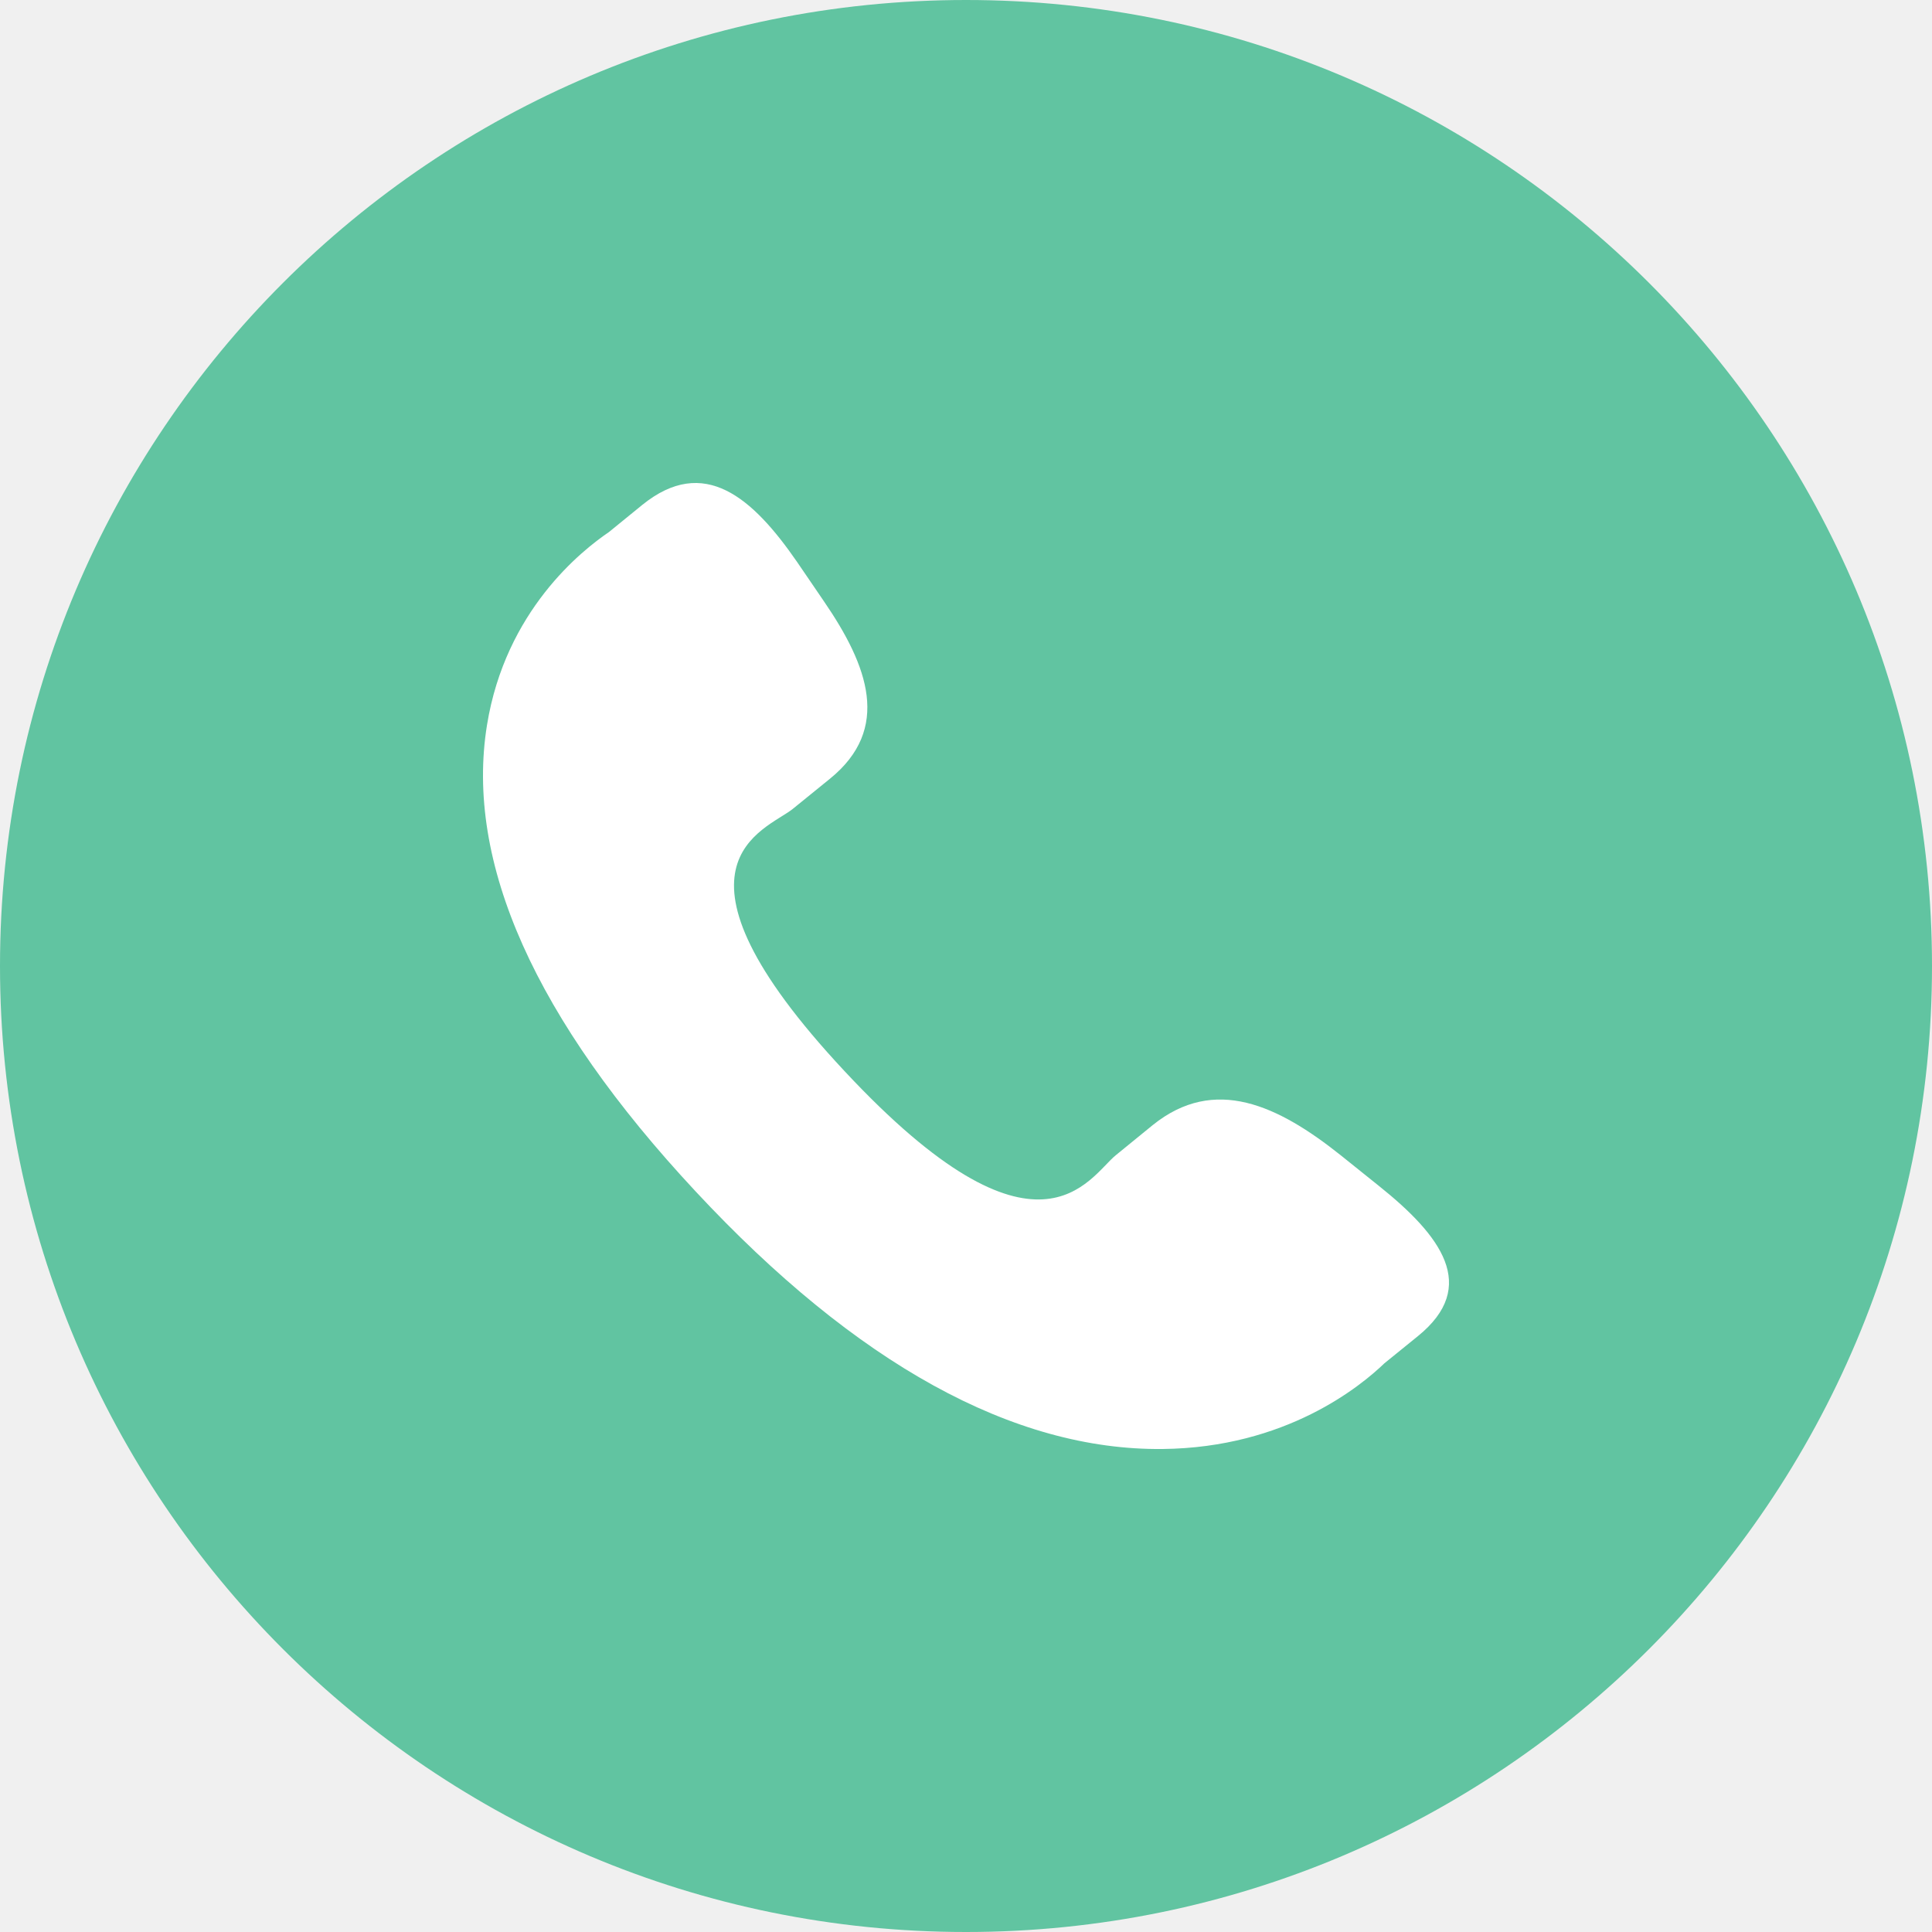
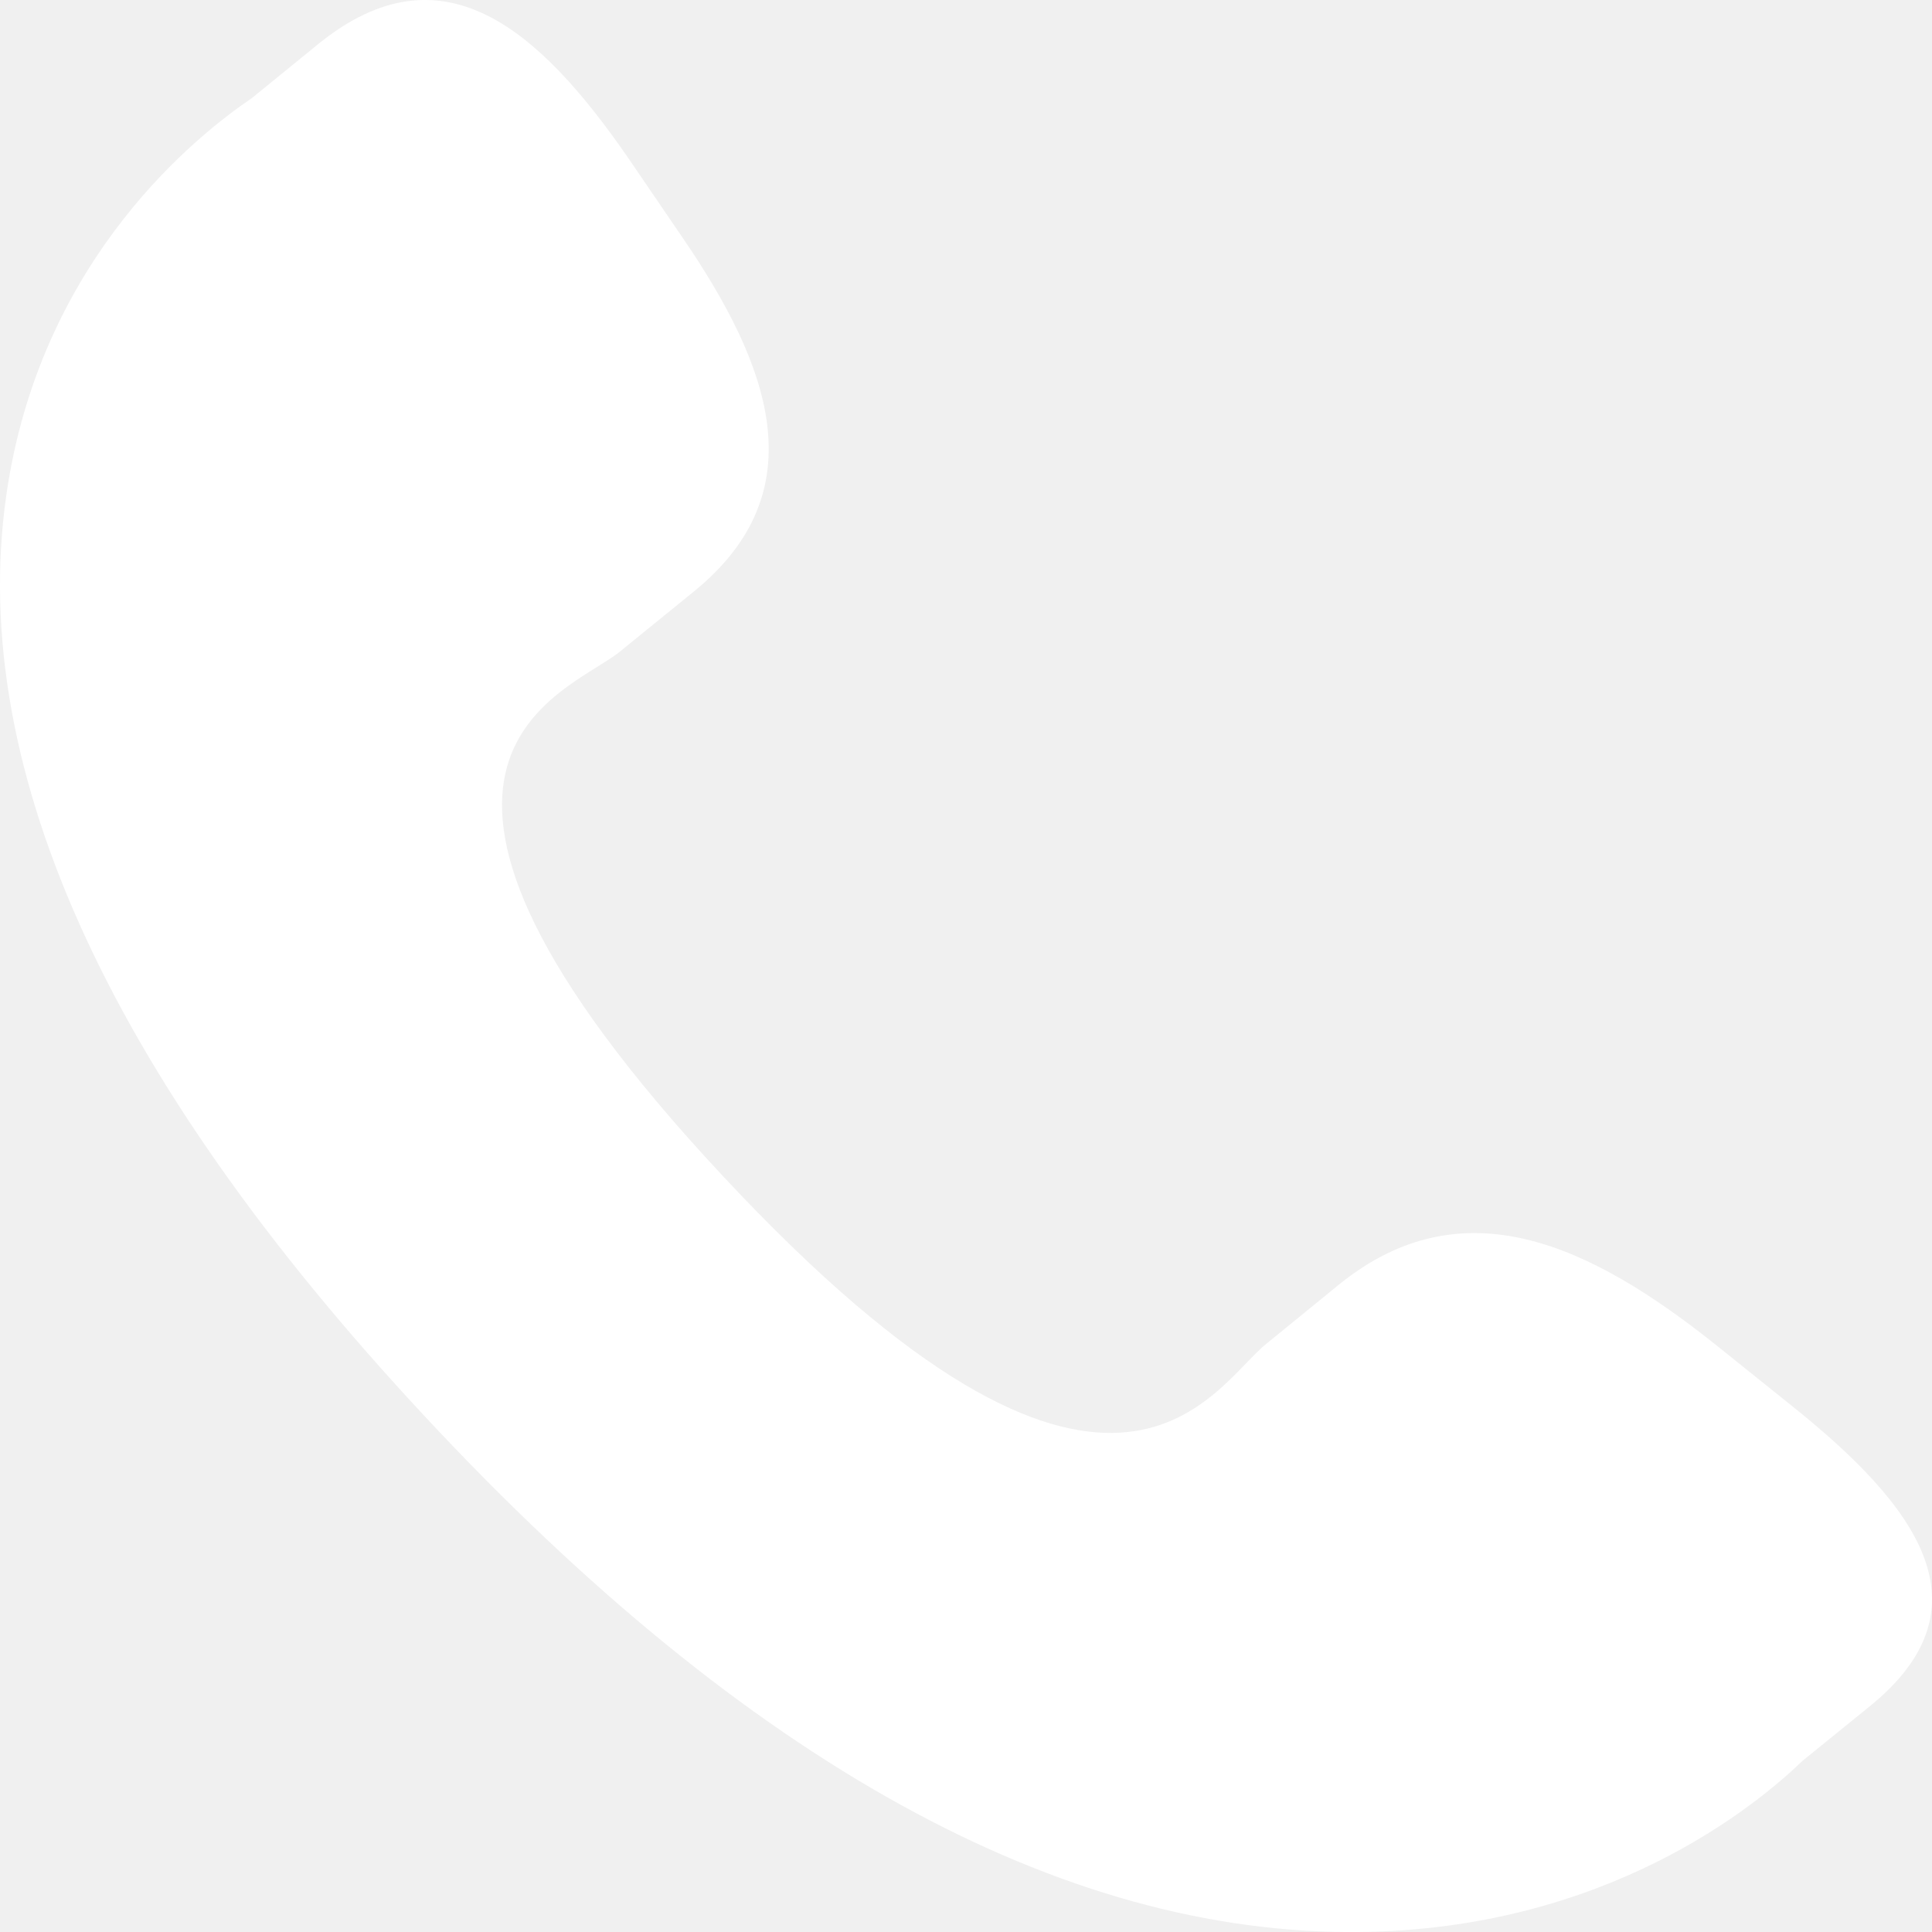
- <svg xmlns="http://www.w3.org/2000/svg" width="40" height="40" viewBox="0 0 40 40" fill="none">
-   <circle cx="20" cy="20" r="20" fill="#61C4A1" />
-   <path d="M27.76 23.92C26.464 22.887 25.148 22.261 23.867 23.293L23.103 23.916C22.544 24.369 21.503 26.484 17.482 22.173C13.461 17.867 15.854 17.196 16.414 16.747L17.183 16.123C18.457 15.089 17.976 13.787 17.057 12.447L16.503 11.635C15.58 10.298 14.575 9.42 13.298 10.453L12.608 11.015C12.044 11.398 10.466 12.644 10.083 15.01C9.623 17.85 11.076 21.101 14.404 24.669C17.729 28.238 20.984 30.031 24.068 30C26.63 29.974 28.178 28.692 28.662 28.226L29.355 27.664C30.628 26.632 29.837 25.581 28.54 24.546L27.76 23.92Z" fill="white" />
+ <svg xmlns="http://www.w3.org/2000/svg" width="20" height="20" viewBox="0 0 20 20" fill="none">
+   <path d="M17.76 13.92C16.464 12.887 15.148 12.261 13.867 13.293L13.103 13.916C12.543 14.369 11.503 16.484 7.482 12.173C3.461 7.867 5.854 7.196 6.414 6.748L7.183 6.123C8.457 5.089 7.976 3.787 7.057 2.447L6.503 1.635C5.58 0.298 4.575 -0.58 3.298 0.453L2.608 1.015C2.044 1.398 0.466 2.644 0.083 5.01C-0.377 7.85 1.076 11.101 4.404 14.669C7.729 18.238 10.984 20.031 14.068 20C16.63 19.974 18.178 18.692 18.662 18.226L19.355 17.664C20.628 16.632 19.837 15.581 18.54 14.546L17.76 13.92Z" fill="white" />
</svg>
